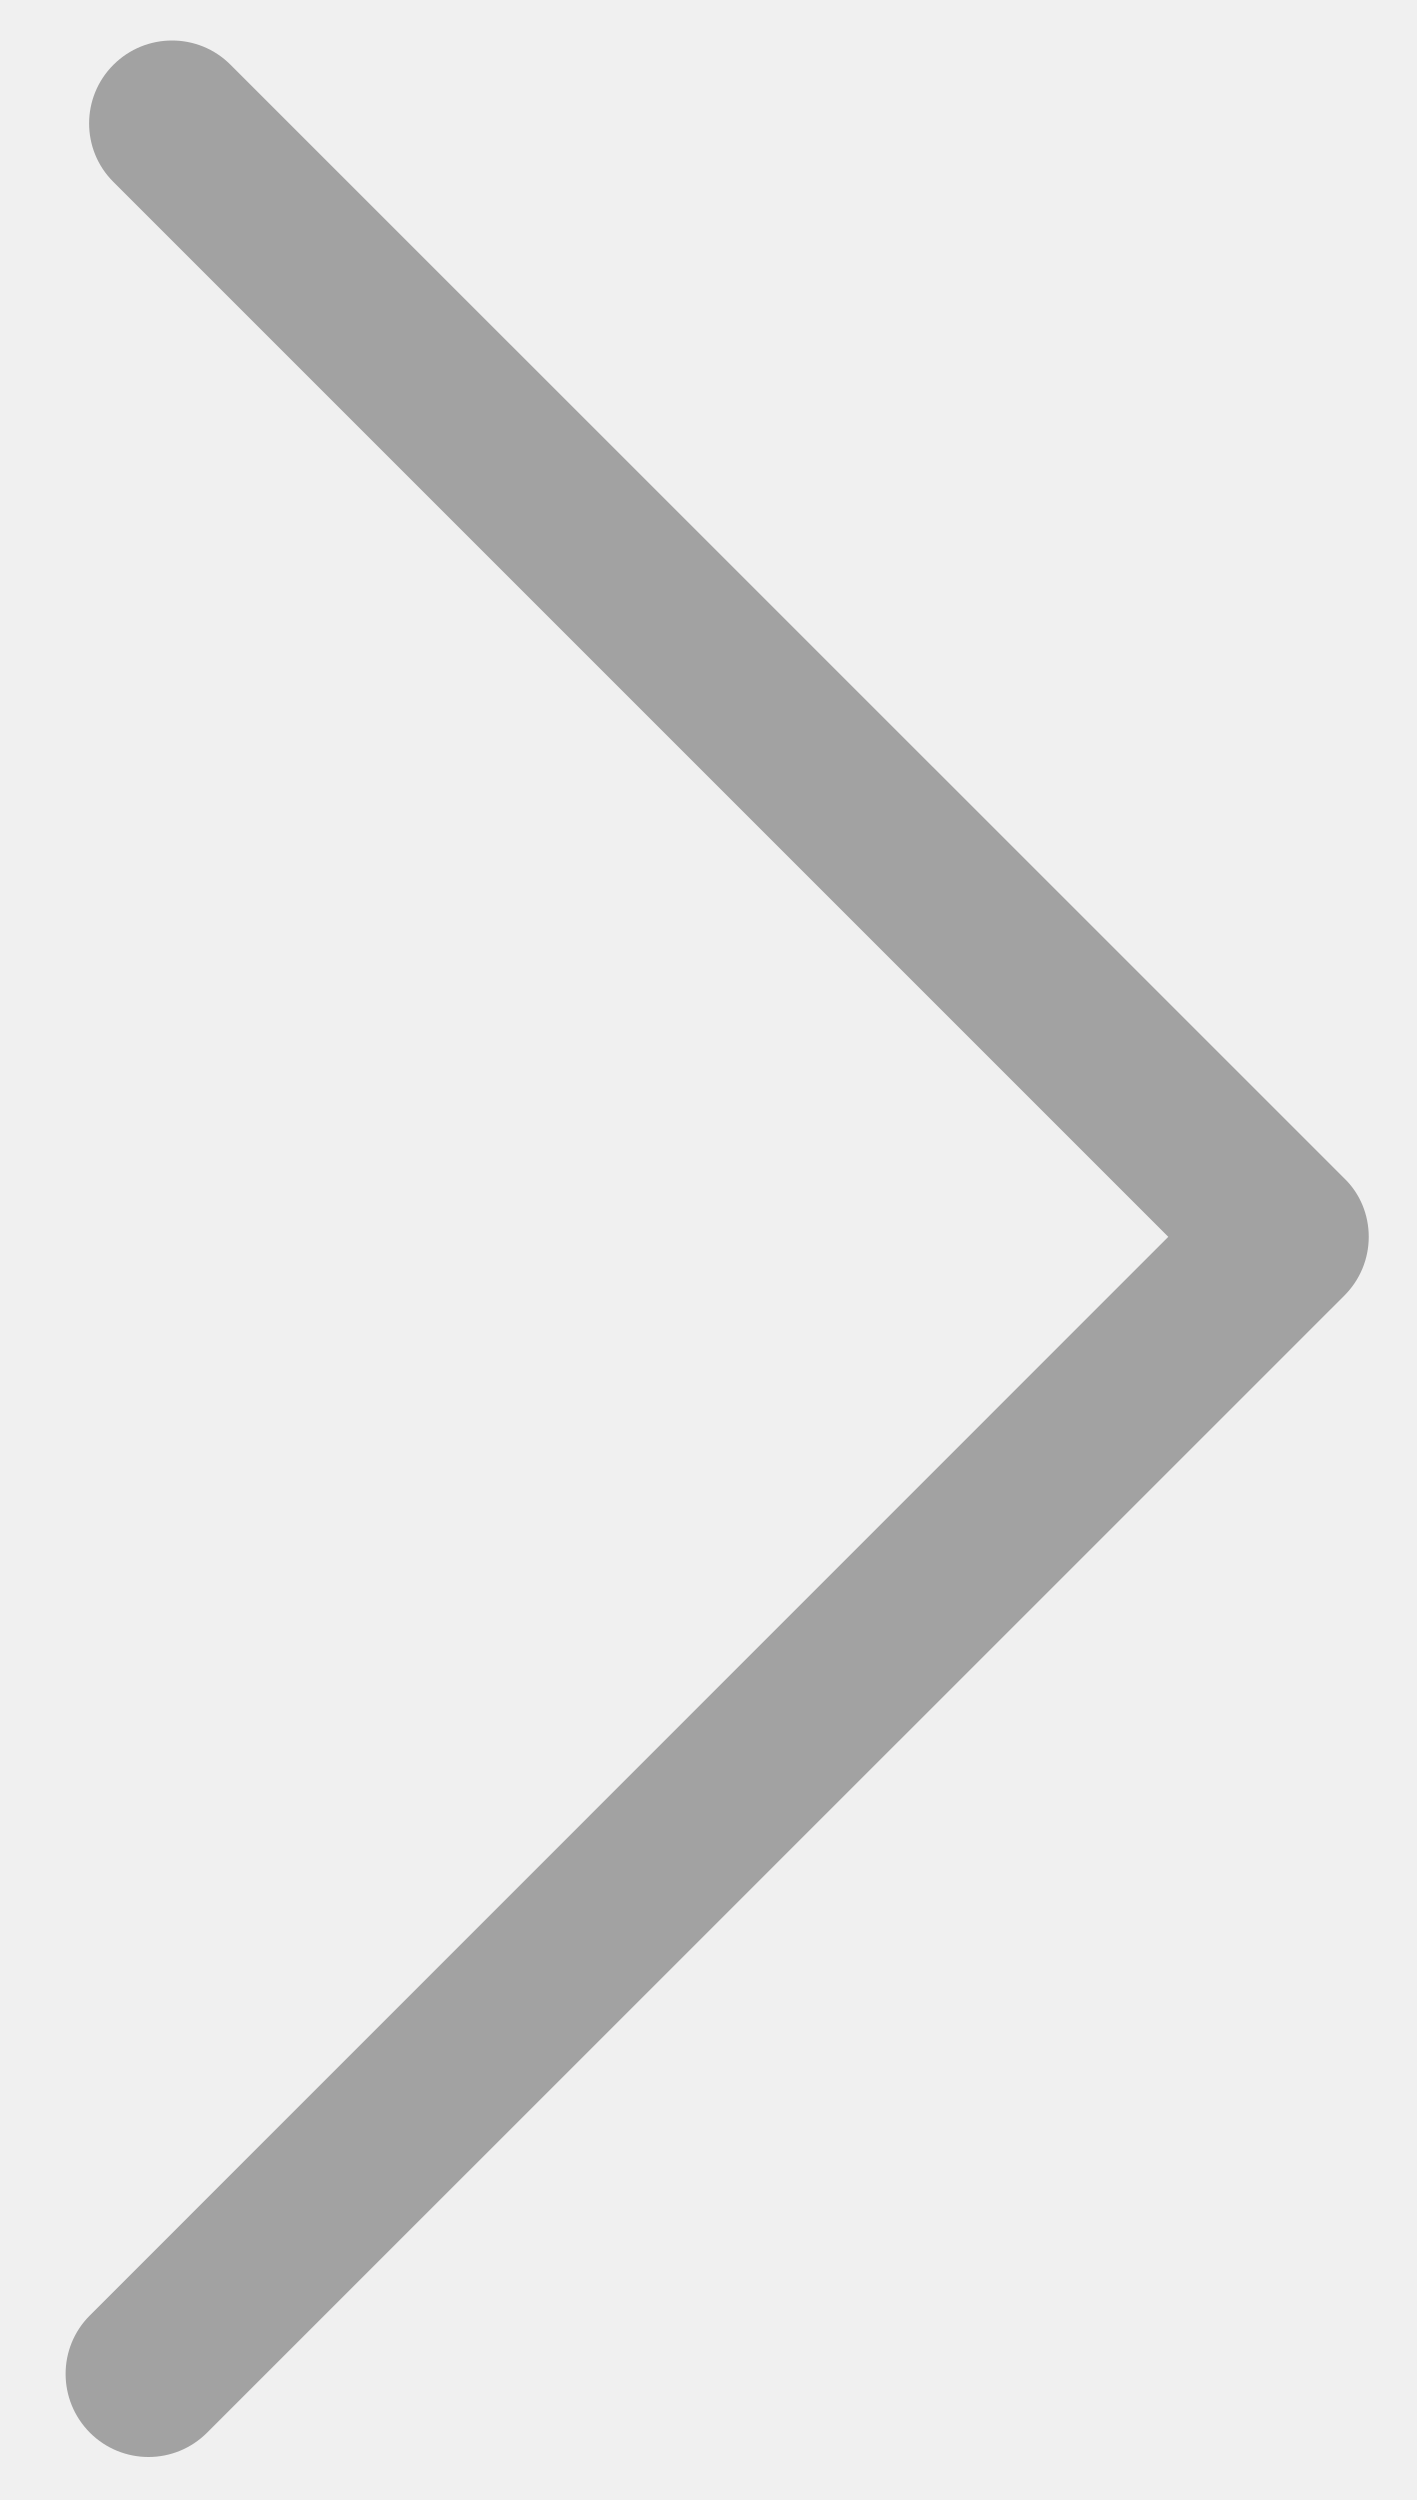
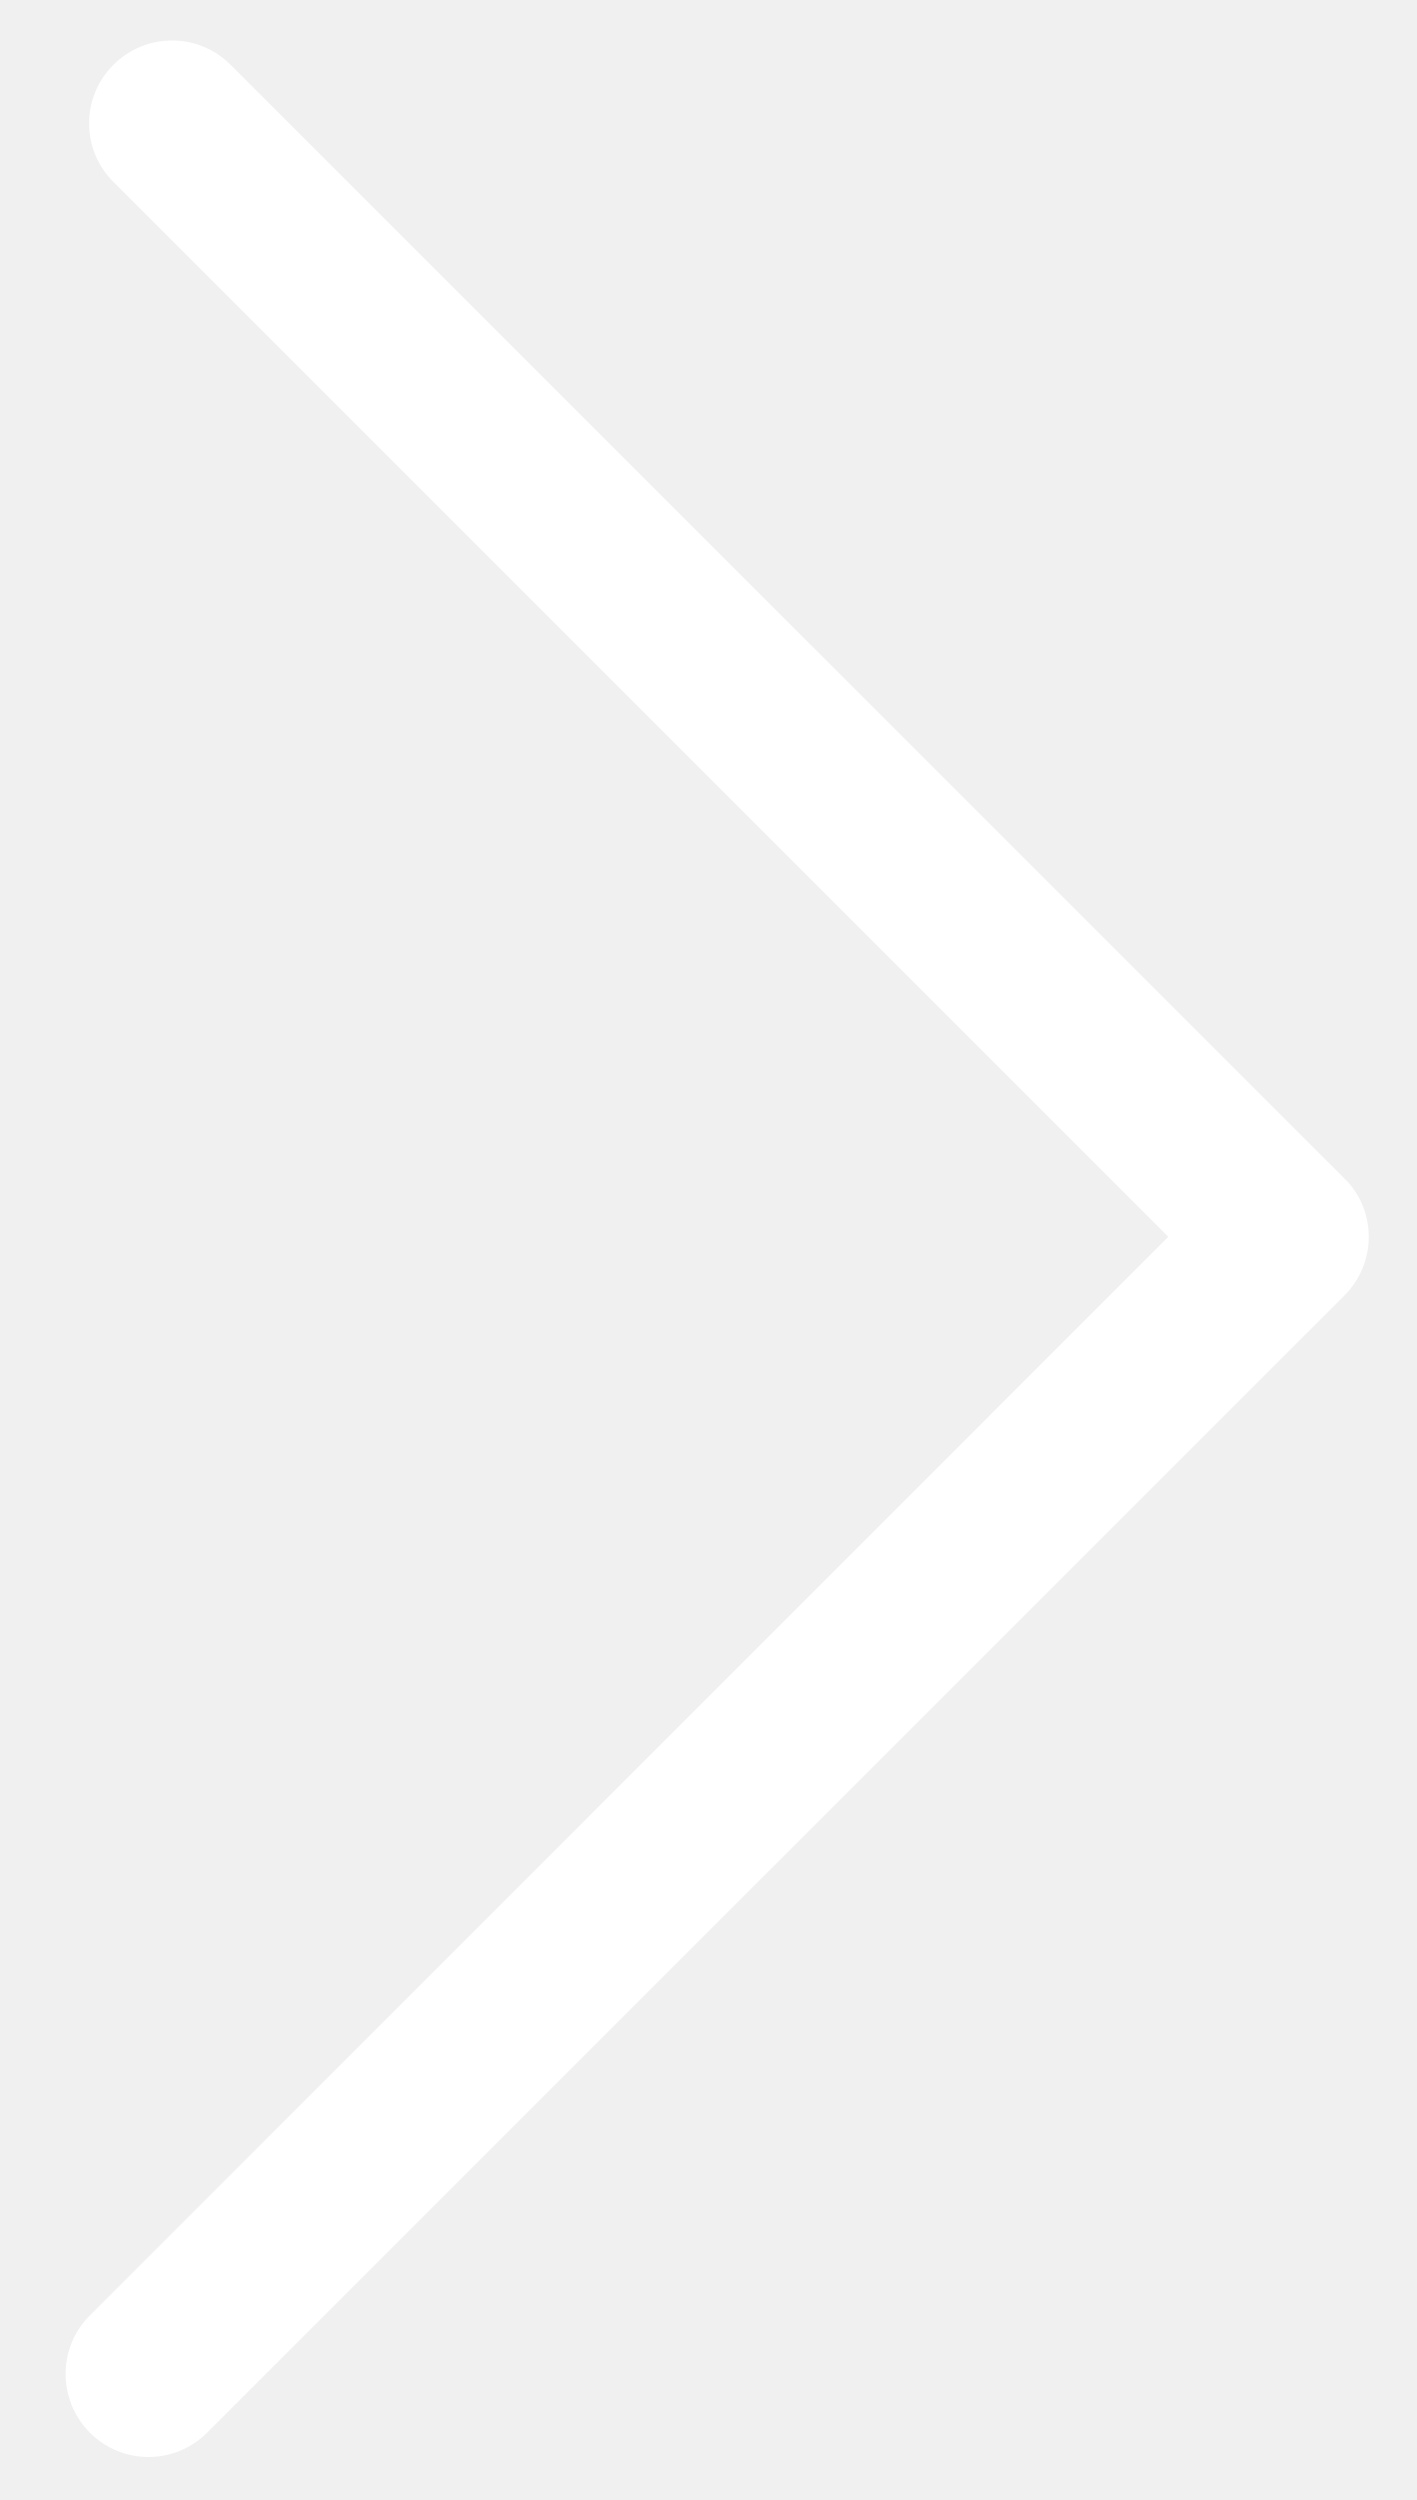
<svg xmlns="http://www.w3.org/2000/svg" version="1.1" id="Layer_1" x="0px" y="0px" width="7.958px" height="14.042px" viewBox="0 0 7.958 14.042" enable-background="new 0 0 7.958 14.042" xml:space="preserve">
  <g>
-     <path fill="#A2A2A2" d="M7.688,6.947c0,0.124-0.049,0.242-0.137,0.33l-6.388,6.387c-0.182,0.182-0.476,0.182-0.658,0   c-0.182-0.183-0.182-0.478,0-0.659l6.057-6.058L0.637,1.022c-0.182-0.181-0.182-0.476,0-0.658c0.182-0.182,0.477-0.182,0.658,0   l6.256,6.255C7.64,6.705,7.688,6.824,7.688,6.947z" />
+     <path fill="#FFFFFF" d="M7.688,6.947c0,0.124-0.049,0.242-0.137,0.33l-6.388,6.387c-0.182,0.182-0.476,0.182-0.658,0   c-0.182-0.183-0.182-0.478,0-0.659l6.057-6.058L0.637,1.022c-0.182-0.181-0.182-0.476,0-0.658c0.182-0.182,0.477-0.182,0.658,0   l6.256,6.255C7.64,6.705,7.688,6.824,7.688,6.947z" />
  </g>
</svg>
